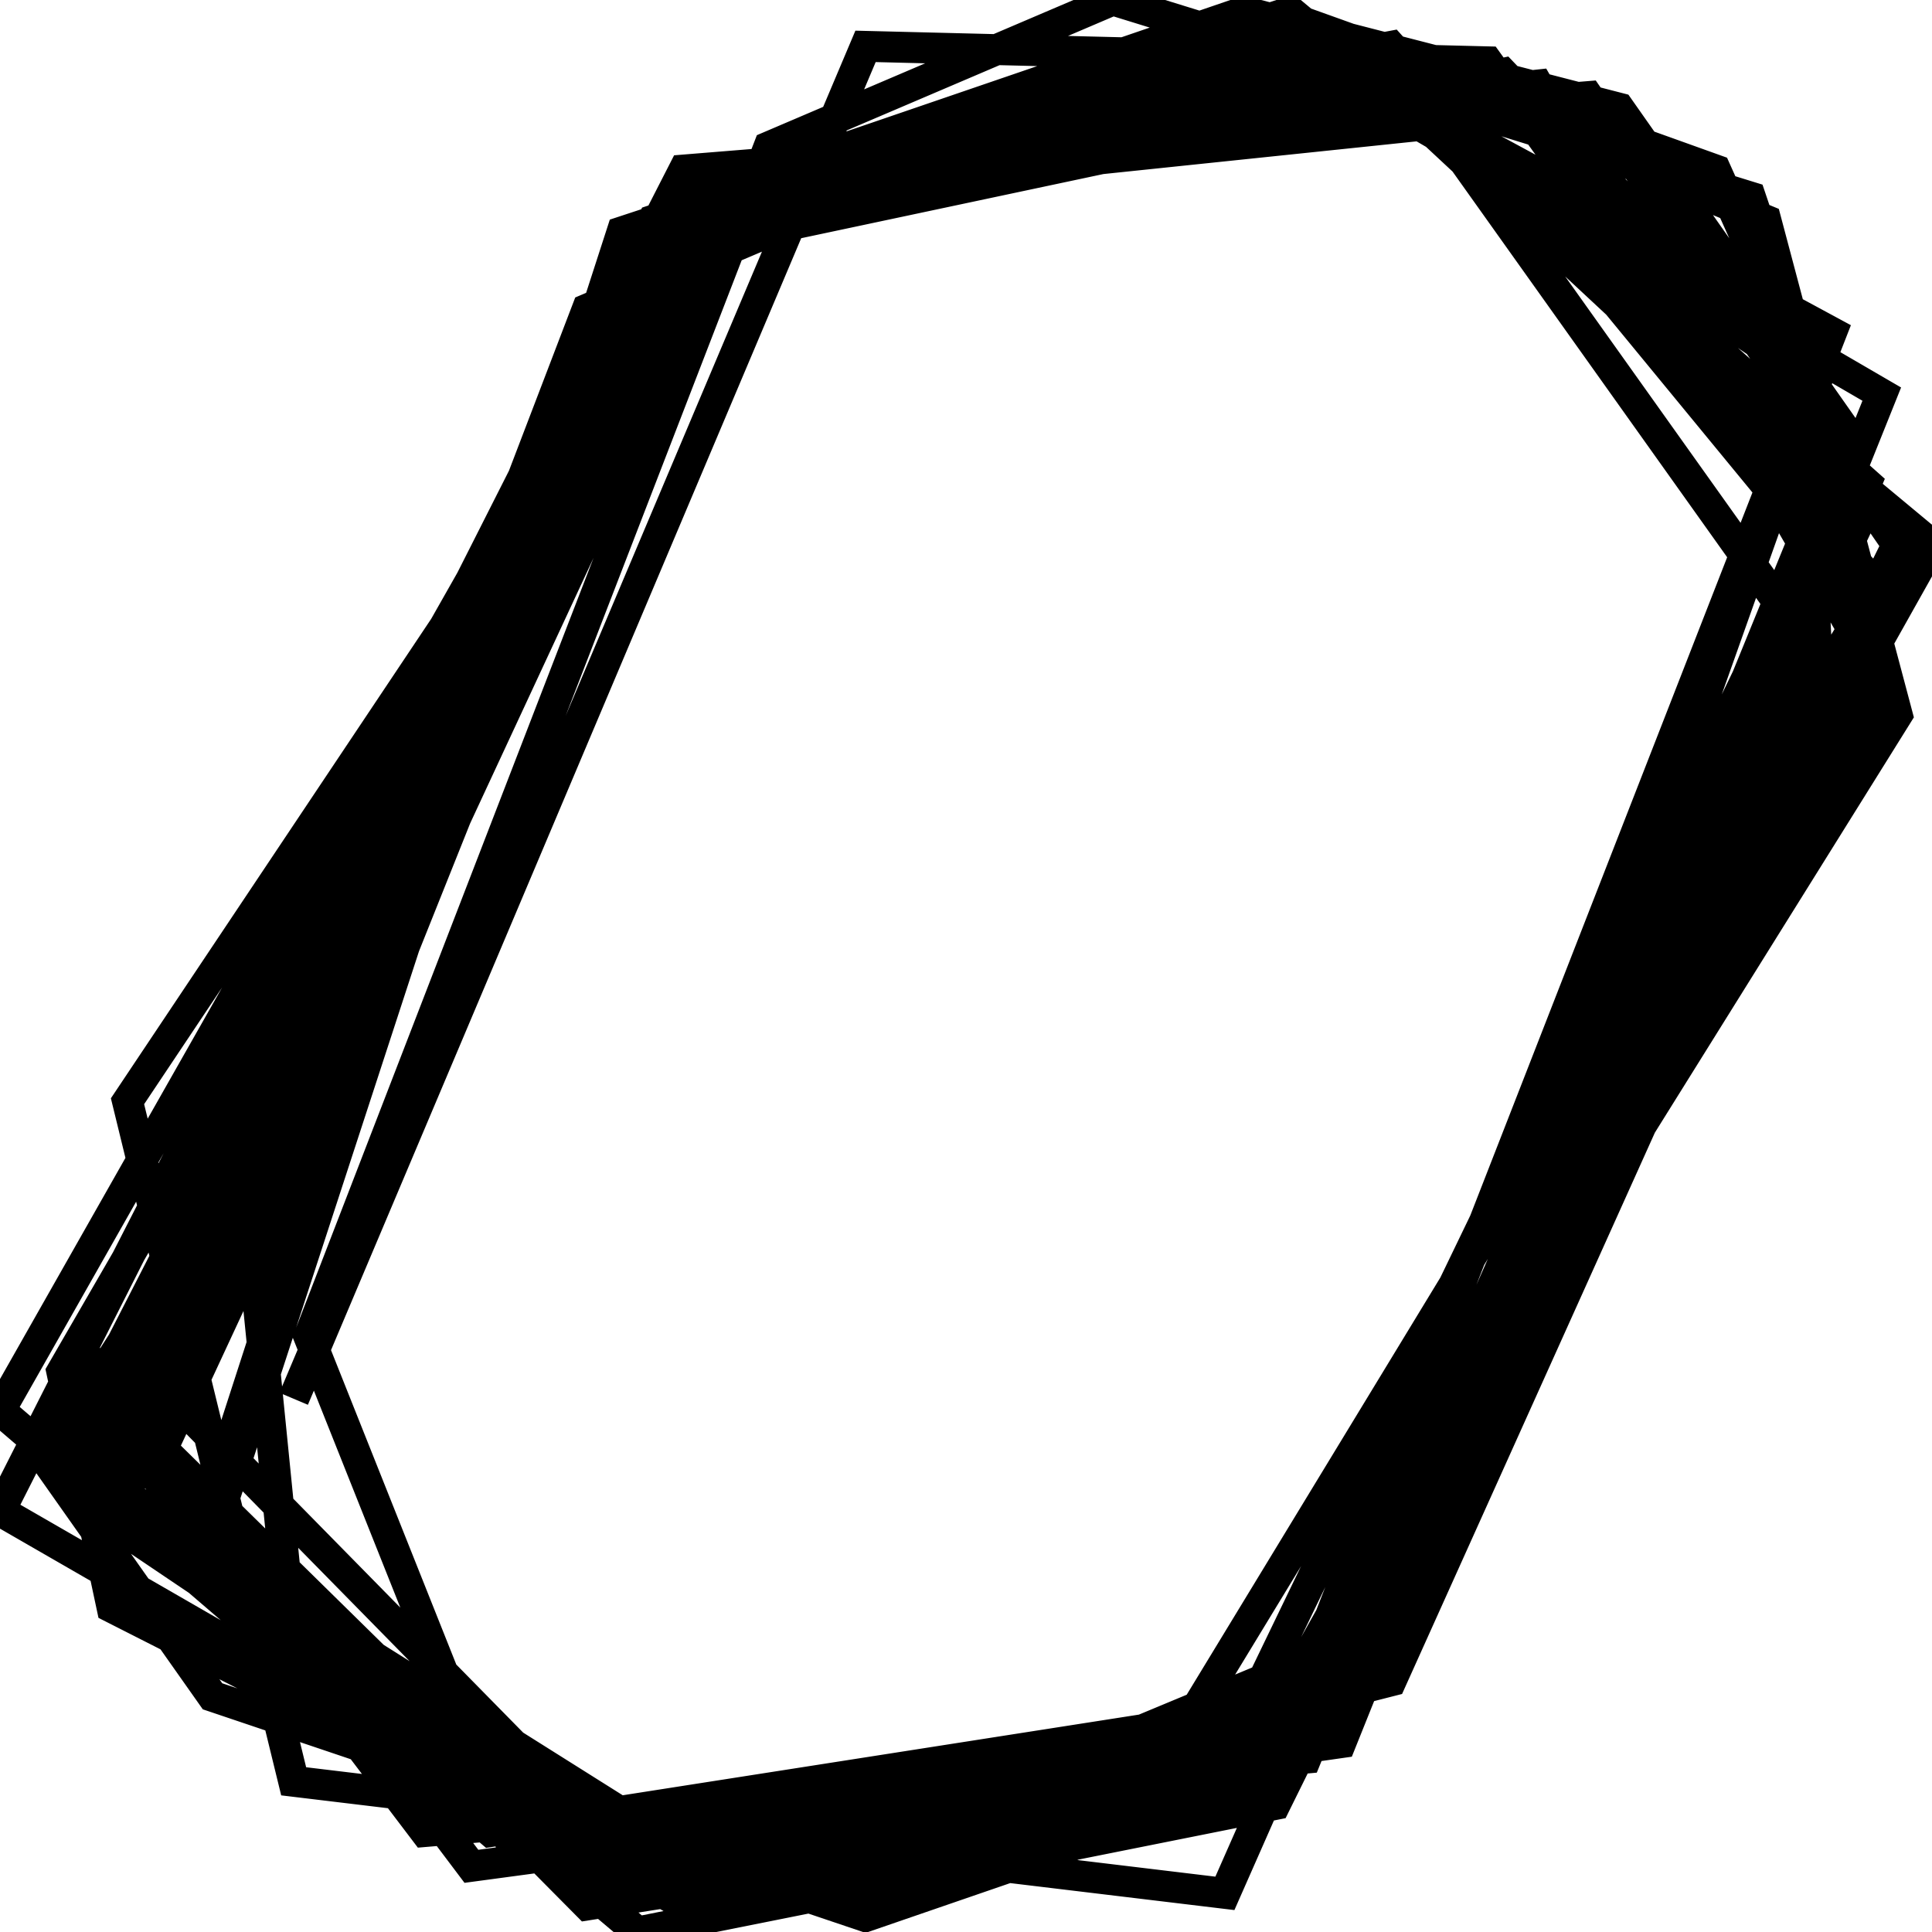
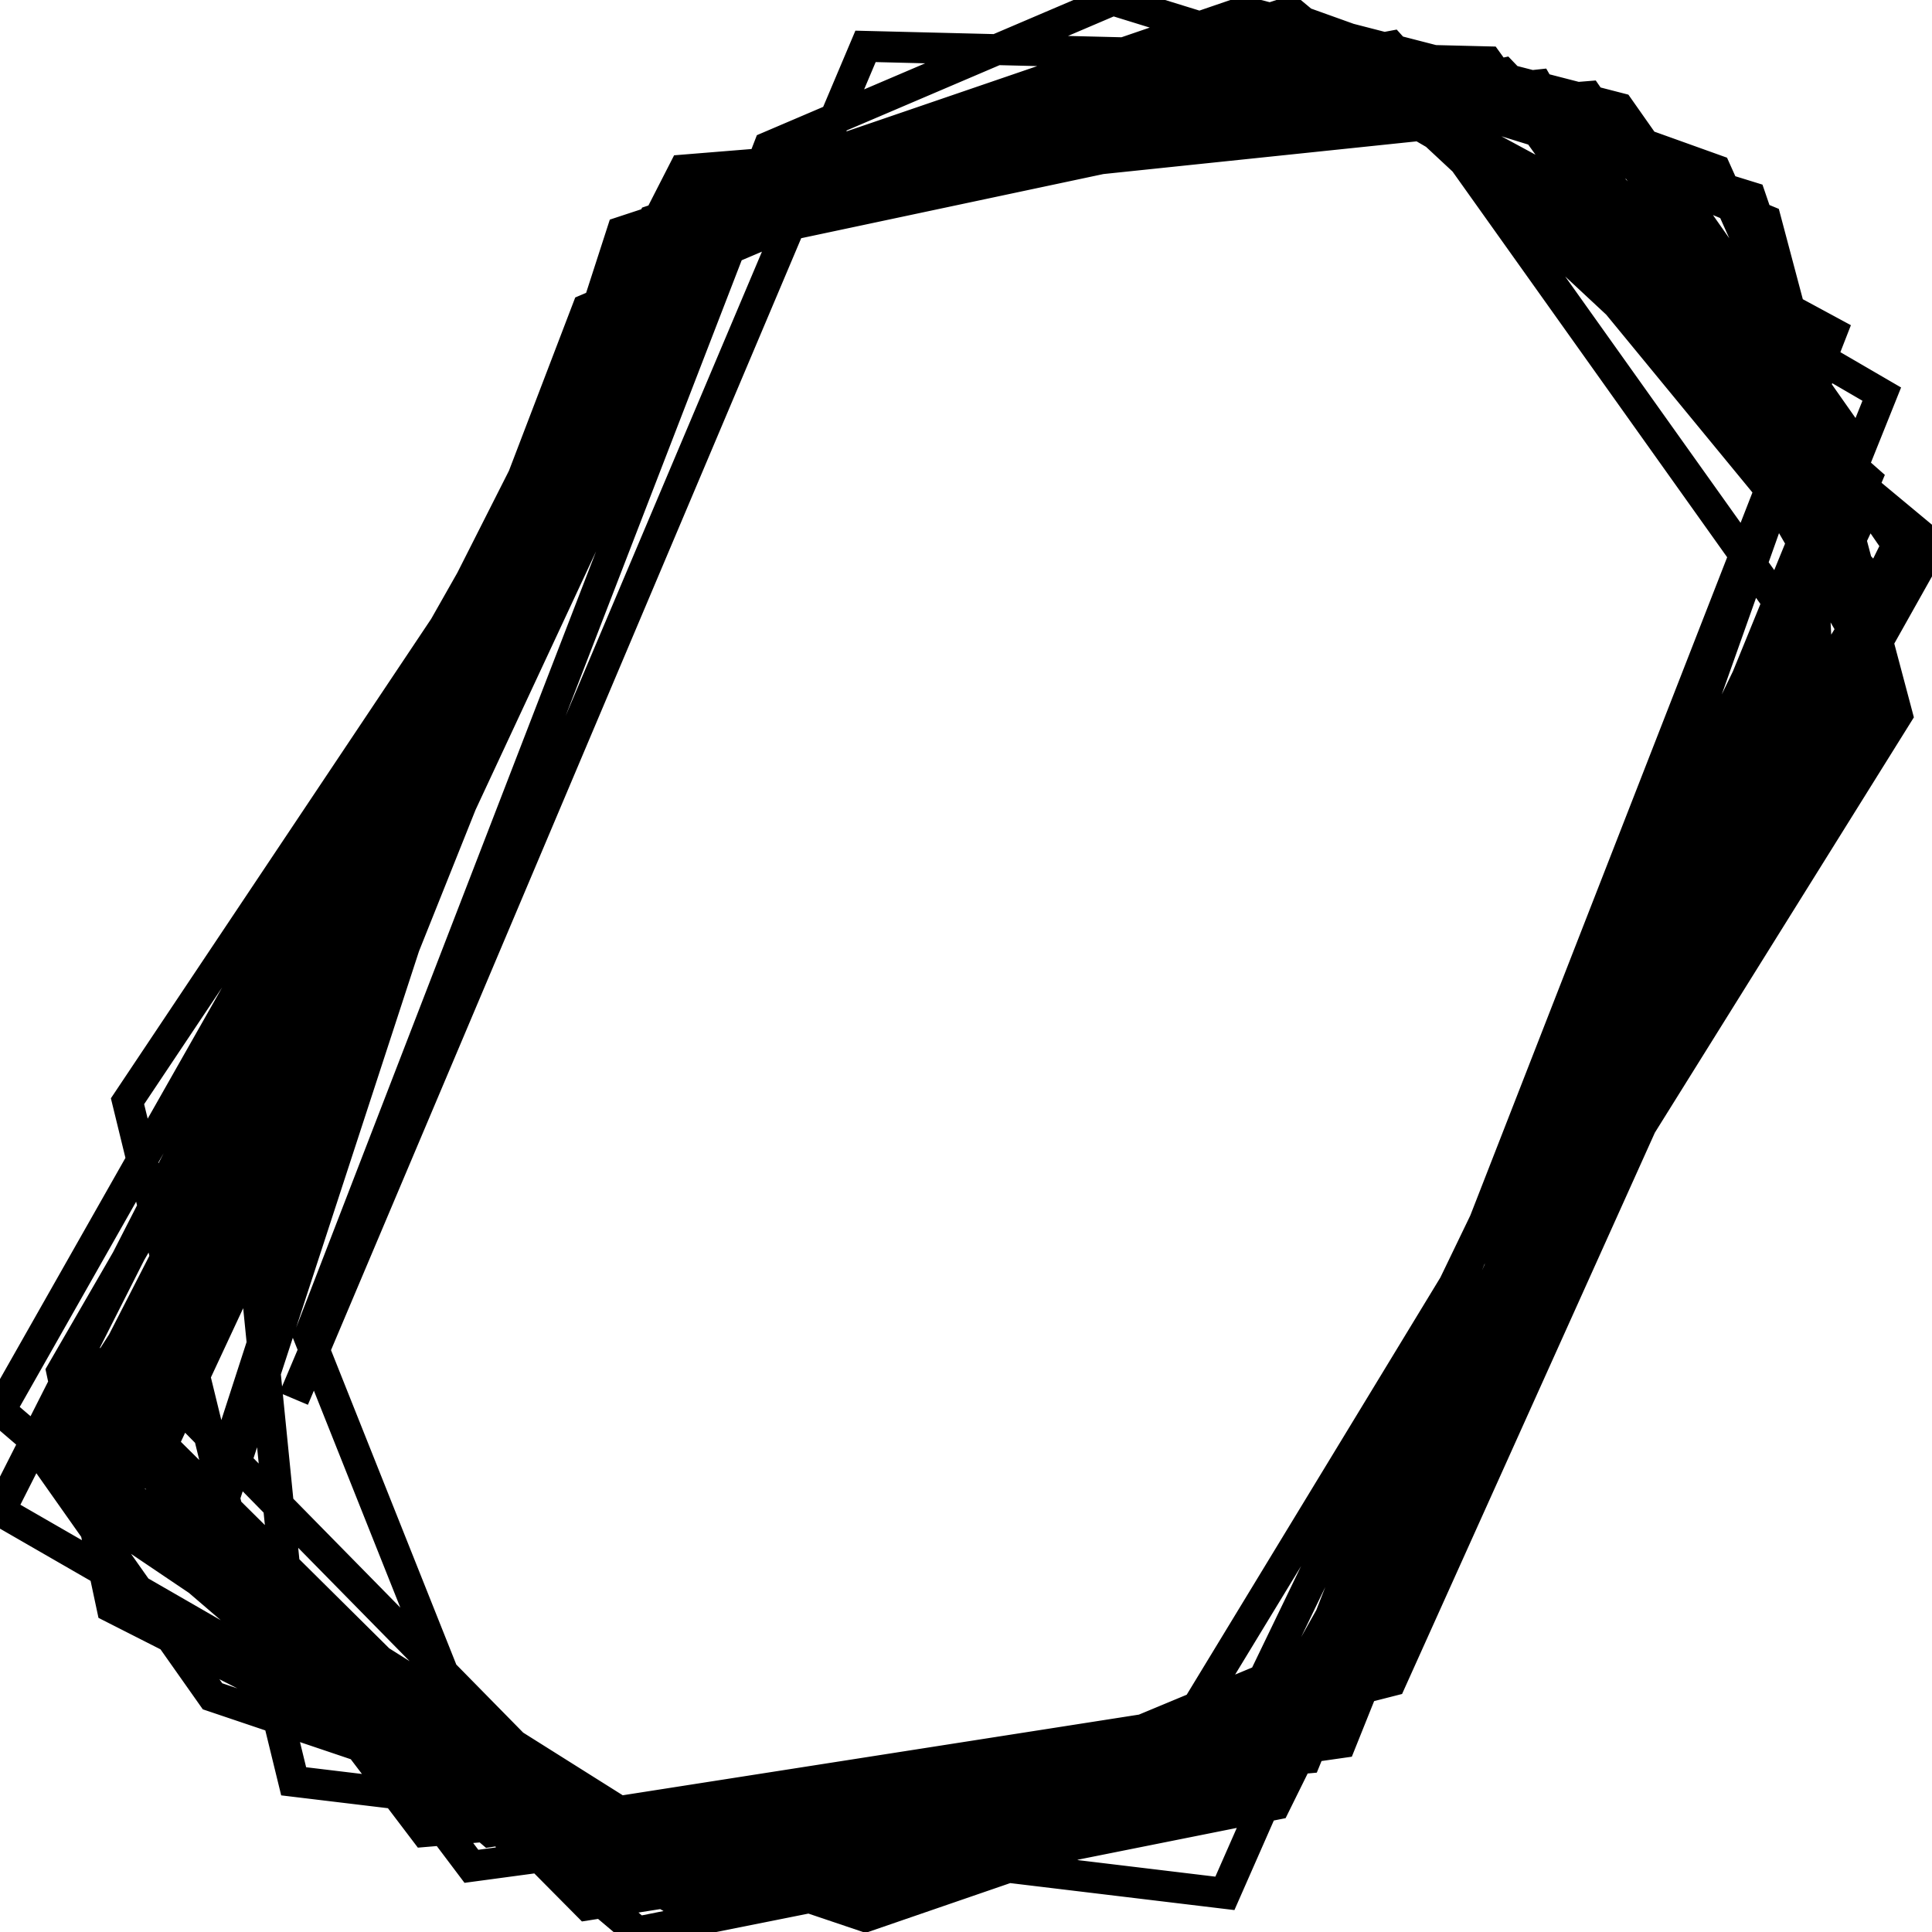
<svg xmlns="http://www.w3.org/2000/svg" viewBox="0 0 500 500">
-   <path d="M84,266l-72,112l43,61l169,57l93,-32l174,-279l-34,-128l-123,-51l-135,38l-174,318l85,112l190,-16l183,-301l-111,-135l-182,32l-174,301l13,61l132,67l161,-38l139,-288l-89,-125l-182,19l-161,343l132,89l169,-19l148,-330l-131,-122l-165,42l-166,324l178,112l161,-67l115,-324l-132,-90l-165,51l-173,305l127,109l224,-35l132,-314l-119,-106l-170,29l-152,327l114,112l204,-52l127,-282l-127,-141l-170,32l-161,340l144,106l178,-51l119,-273l-4,-80l-115,-67l-161,35l-169,330l123,96l203,-29l140,-349l-165,-96l-153,51l-169,334l177,102l157,-35l153,-282l-89,-154l-204,22l-161,241l43,176l241,29l161,-365l-25,-74l-165,-51l-89,38l-119,308l51,128l207,-19l140,-343l-89,-93l-212,45l-110,275l9,90l101,58l178,-55l123,-320l-59,-84l-97,-25l-149,51l-135,301l114,116l178,-16l144,-369l-148,-80l-174,74l-114,298l114,115l165,-26l183,-326l-166,-138l-173,57l-111,343l115,97l165,-33l161,-326l-80,-116l-234,19l-156,305l101,134l208,-28l153,-324l-39,-87l-106,-38l-173,54l-110,337l50,64l123,29l127,-55l115,-301l-85,-118l-161,-4l-148,350" fill="none" stroke="currentColor" stroke-width="8" />
+   <path d="M84,266l-72,112l43,61l169,57l93,-32l174,-279l-34,-128l-123,-51l-135,38l-174,318l85,112l190,-16l183,-301l-111,-135l-182,32l-174,301l13,61l132,67l161,-38l139,-288l-89,-125l-182,19l-161,343l132,89l169,-19l148,-330l-131,-122l-165,42l-166,324l178,112l161,-67l115,-324l-132,-90l-165,51l-173,305l127,109l224,-35l132,-315l-119,-105l-170,29l-152,326l114,113l204,-52l127,-282l-127,-141l-170,32l-161,340l144,106l178,-51l119,-273l-4,-80l-115,-67l-161,35l-169,330l123,96l203,-29l140,-349l-165,-96l-153,51l-169,334l177,102l157,-35l153,-282l-89,-154l-204,22l-161,241l43,176l241,29l161,-366l-25,-73l-165,-51l-89,38l-119,308l51,128l207,-19l140,-343l-89,-93l-212,45l-110,275l9,90l101,58l178,-55l123,-320l-59,-84l-97,-25l-149,51l-135,301l114,116l178,-16l144,-369l-148,-80l-174,74l-114,298l114,115l165,-26l183,-326l-166,-138l-173,57l-111,343l115,97l165,-33l161,-326l-80,-116l-234,19l-156,305l101,134l208,-28l153,-324l-39,-87l-106,-38l-173,54l-110,337l50,64l123,29l127,-55l115,-301l-85,-118l-161,-4l-148,350" fill="none" stroke="currentColor" stroke-width="8" />
</svg>
